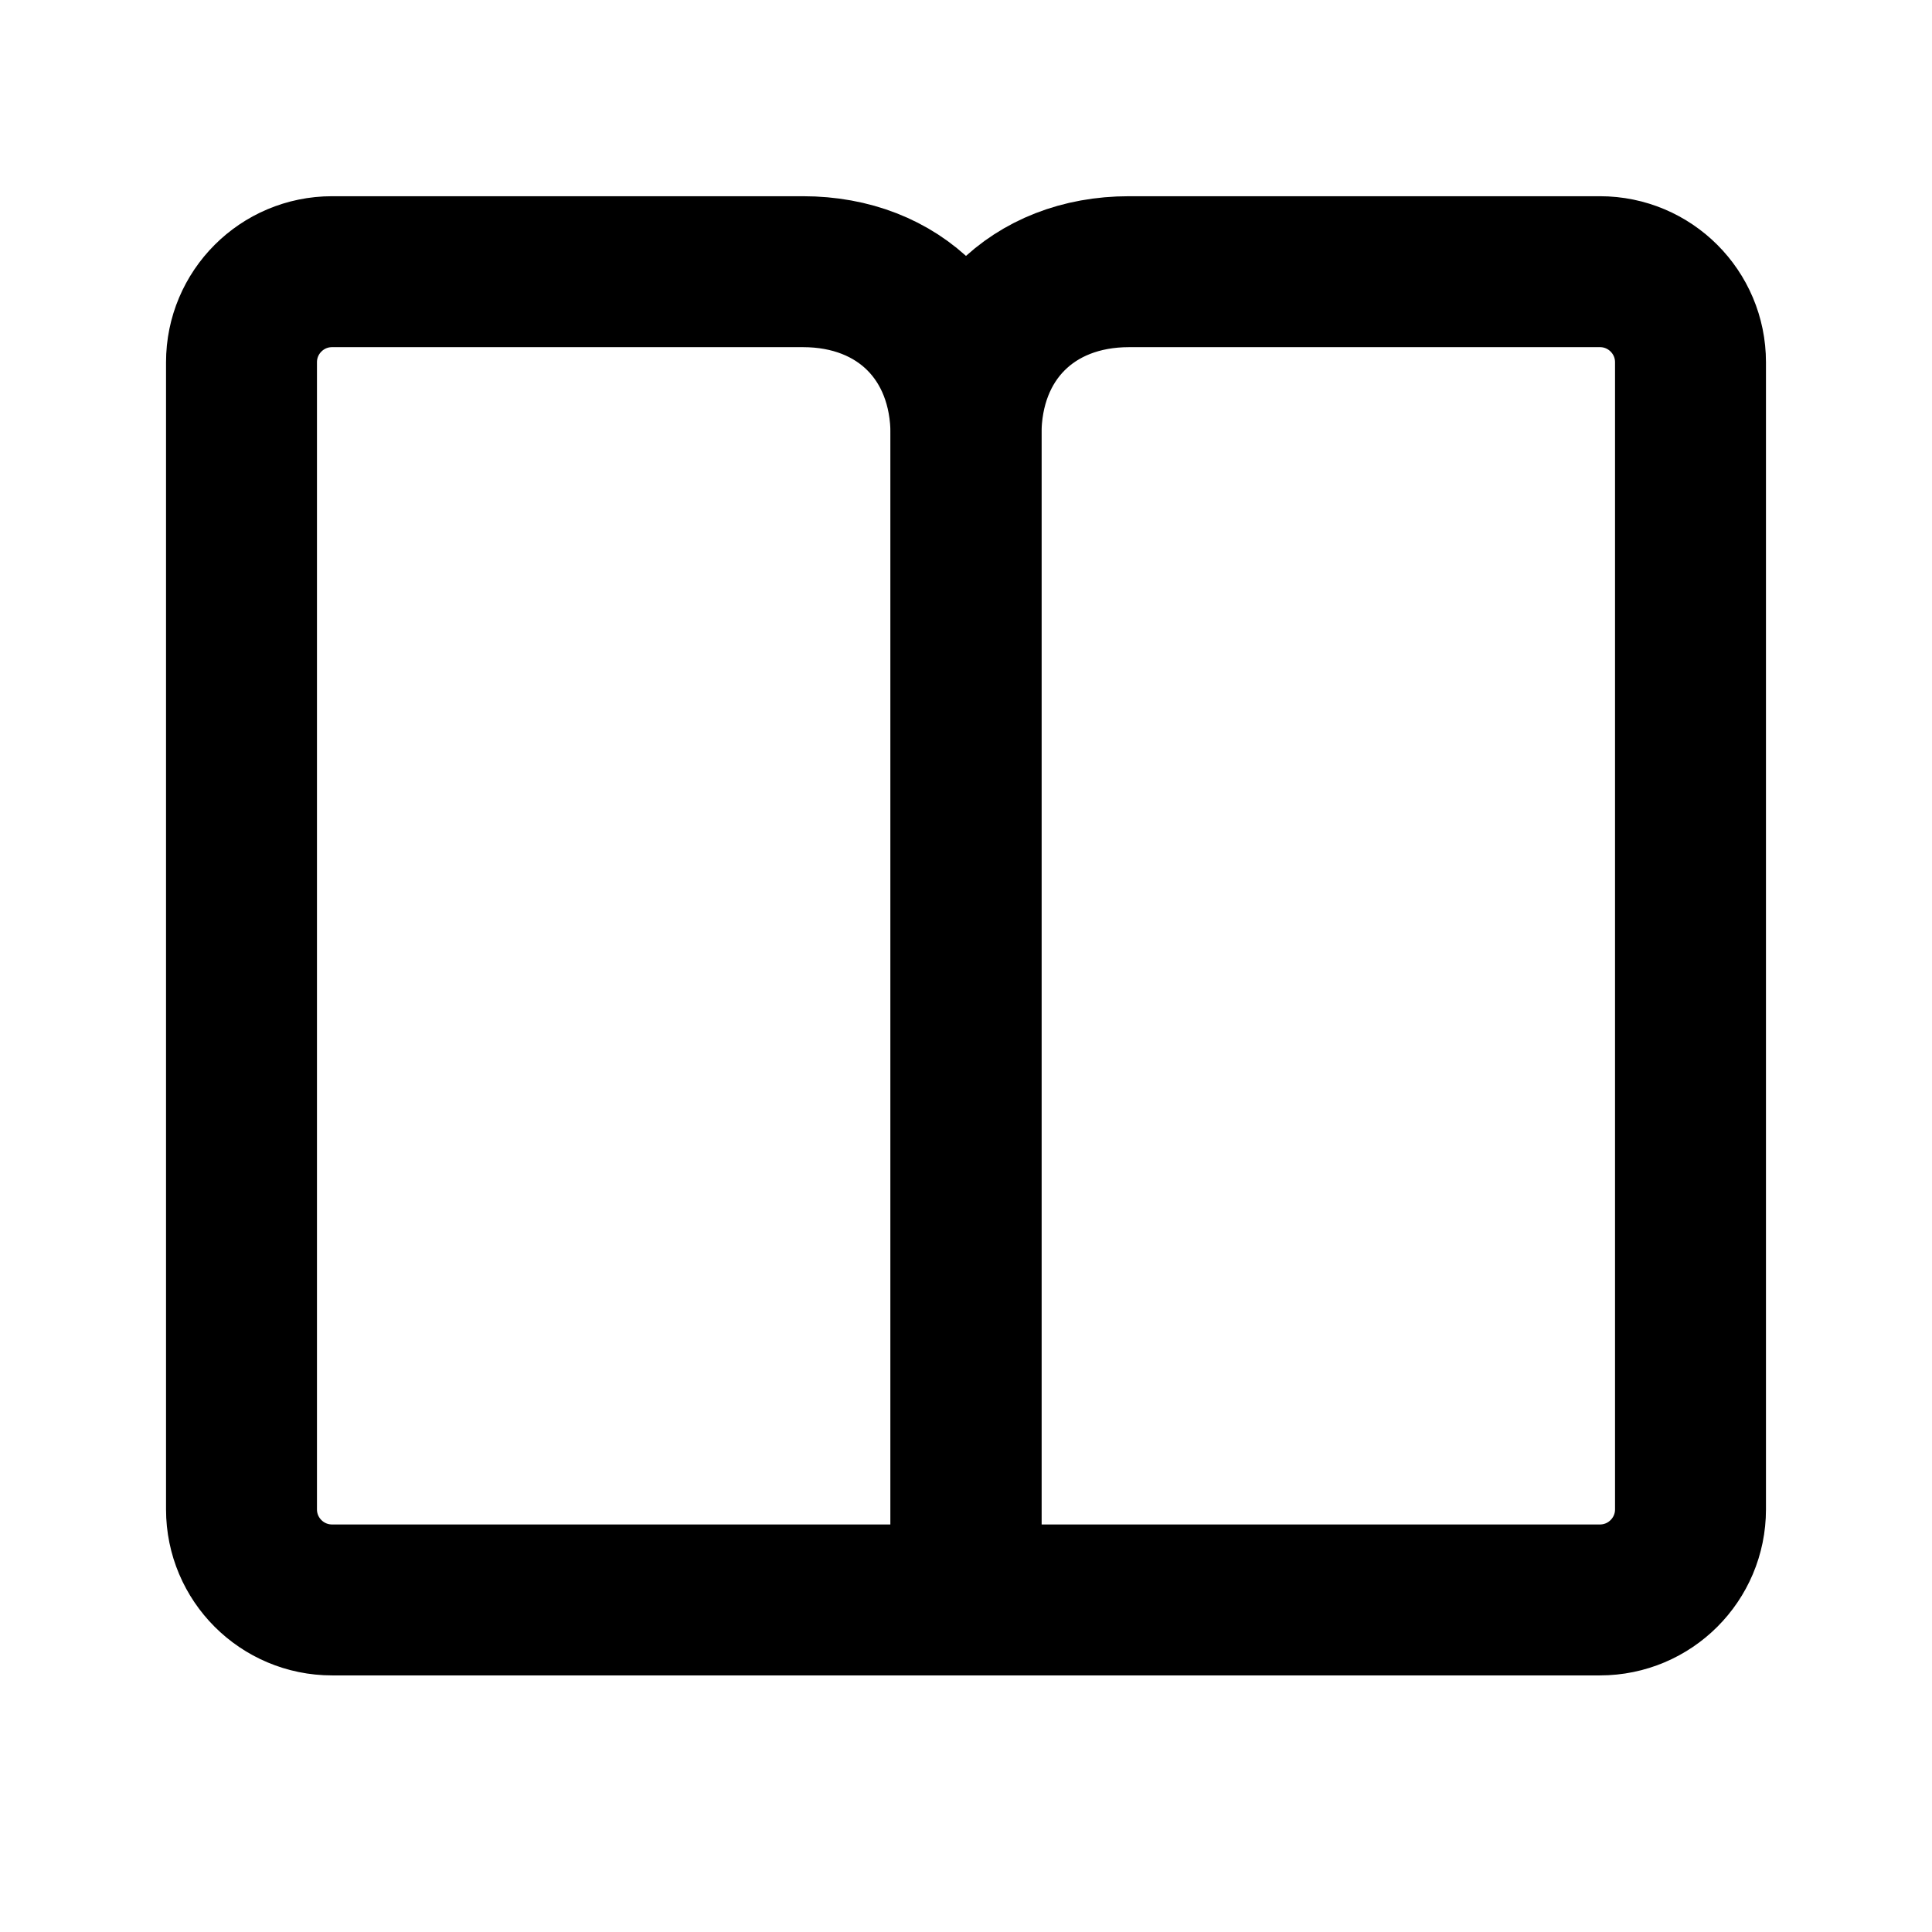
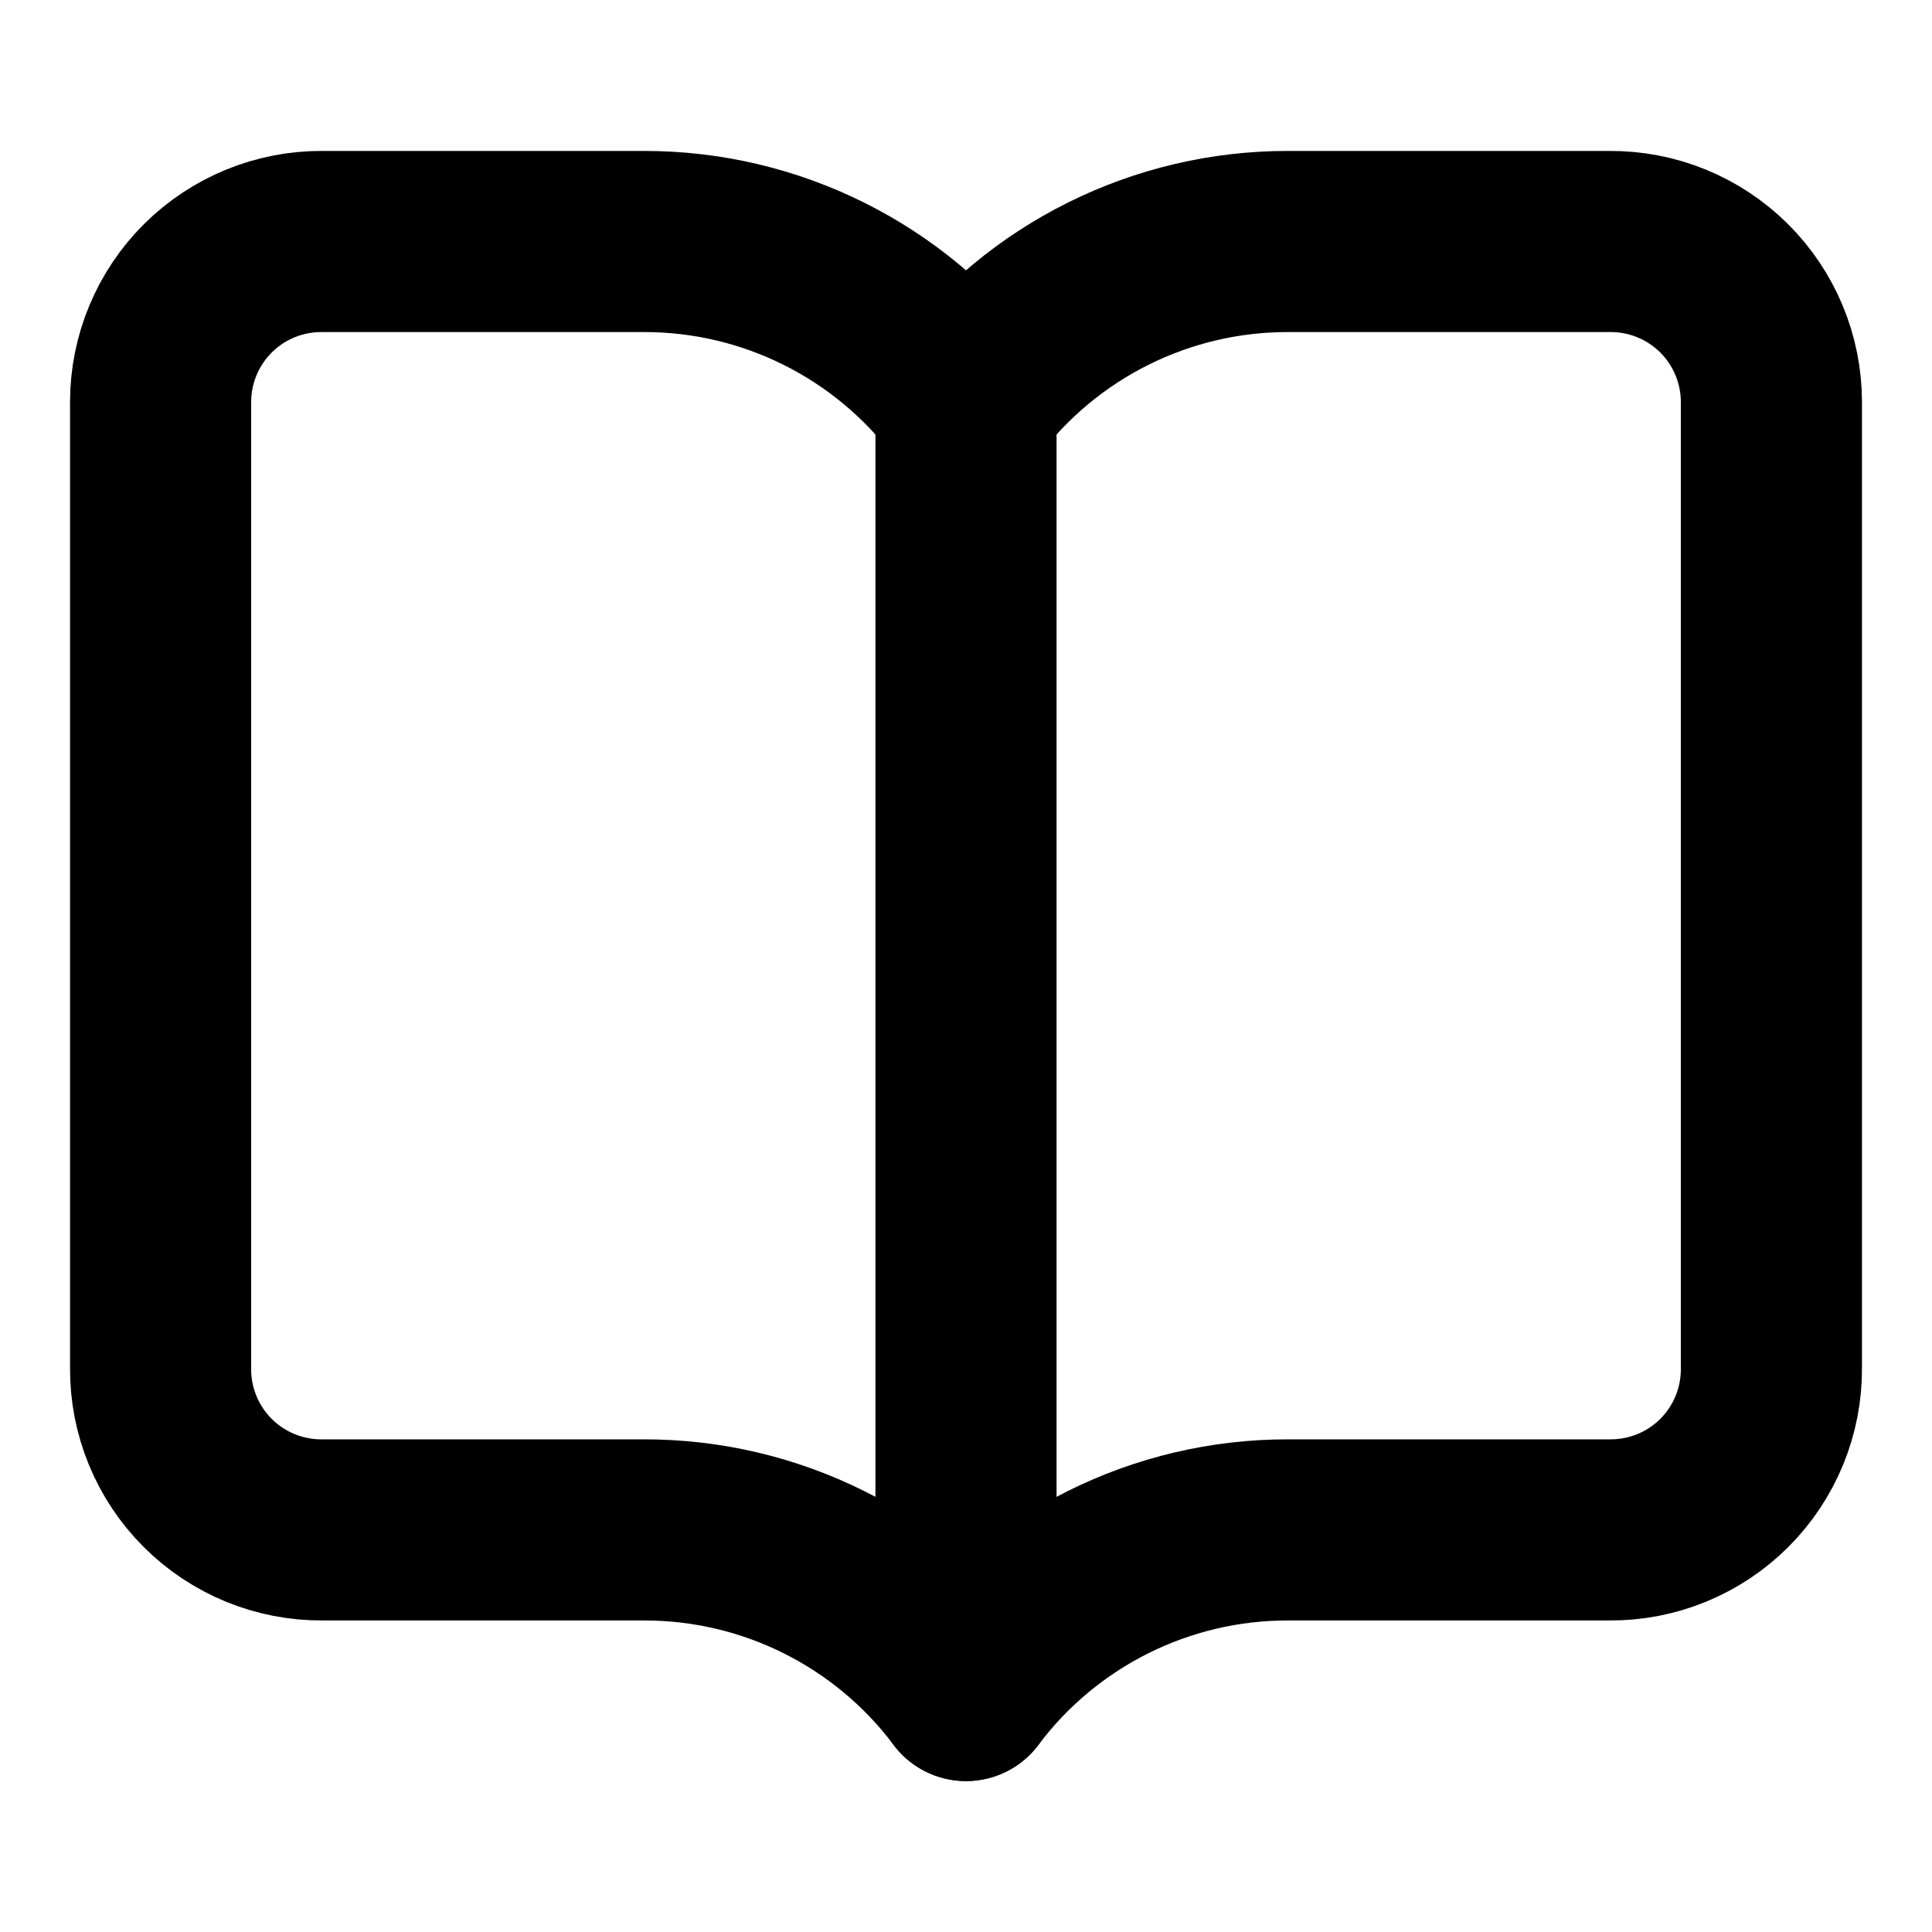
- <svg xmlns="http://www.w3.org/2000/svg" viewBox="0 0 16 16" fill="none" stroke="currentColor" stroke-width="1.25" stroke-linecap="round" stroke-linejoin="round">
-   <path d="M2.75 2.25A.75.75 0 0 0 2 3v9.5a.75.75 0 0 0 .75.75H8V3.6c0-.8-.55-1.35-1.35-1.35H2.75Z" />
-   <path d="M13.25 2.25A.75.75 0 0 1 14 3v9.5a.75.75 0 0 1-.75.75H8V3.6c0-.8.55-1.35 1.35-1.35h3.9Z" />
+ <svg xmlns="http://www.w3.org/2000/svg" viewBox="0 0 16 16">
+   <path d="M 8 3.33 V 14" stroke="currentColor" fill="none" stroke-linecap="round" stroke-linejoin="round" stroke-width="1.5" />
+   <path d="M 13.33 12.67 A 1.33 1.33 0 0 0 14.67 11.33 V 3.33 A 1.33 1.33 0 0 0 13.33 2 L 10.67 2 A 3.33 3.33 0 0 0 8 3.33 A 3.33 3.33 0 0 0 5.33 2 H 2.67 A 1.33 1.33 0 0 0 1.33 3.33 V 11.33 A 1.33 1.33 0 0 0 2.67 12.67 H 5.33 A 3.33 3.33 0 0 1 8 14 A 3.33 3.33 0 0 1 10.67 12.67 Z" stroke="currentColor" fill="none" stroke-linecap="round" stroke-linejoin="round" stroke-width="1.5" />
</svg>
